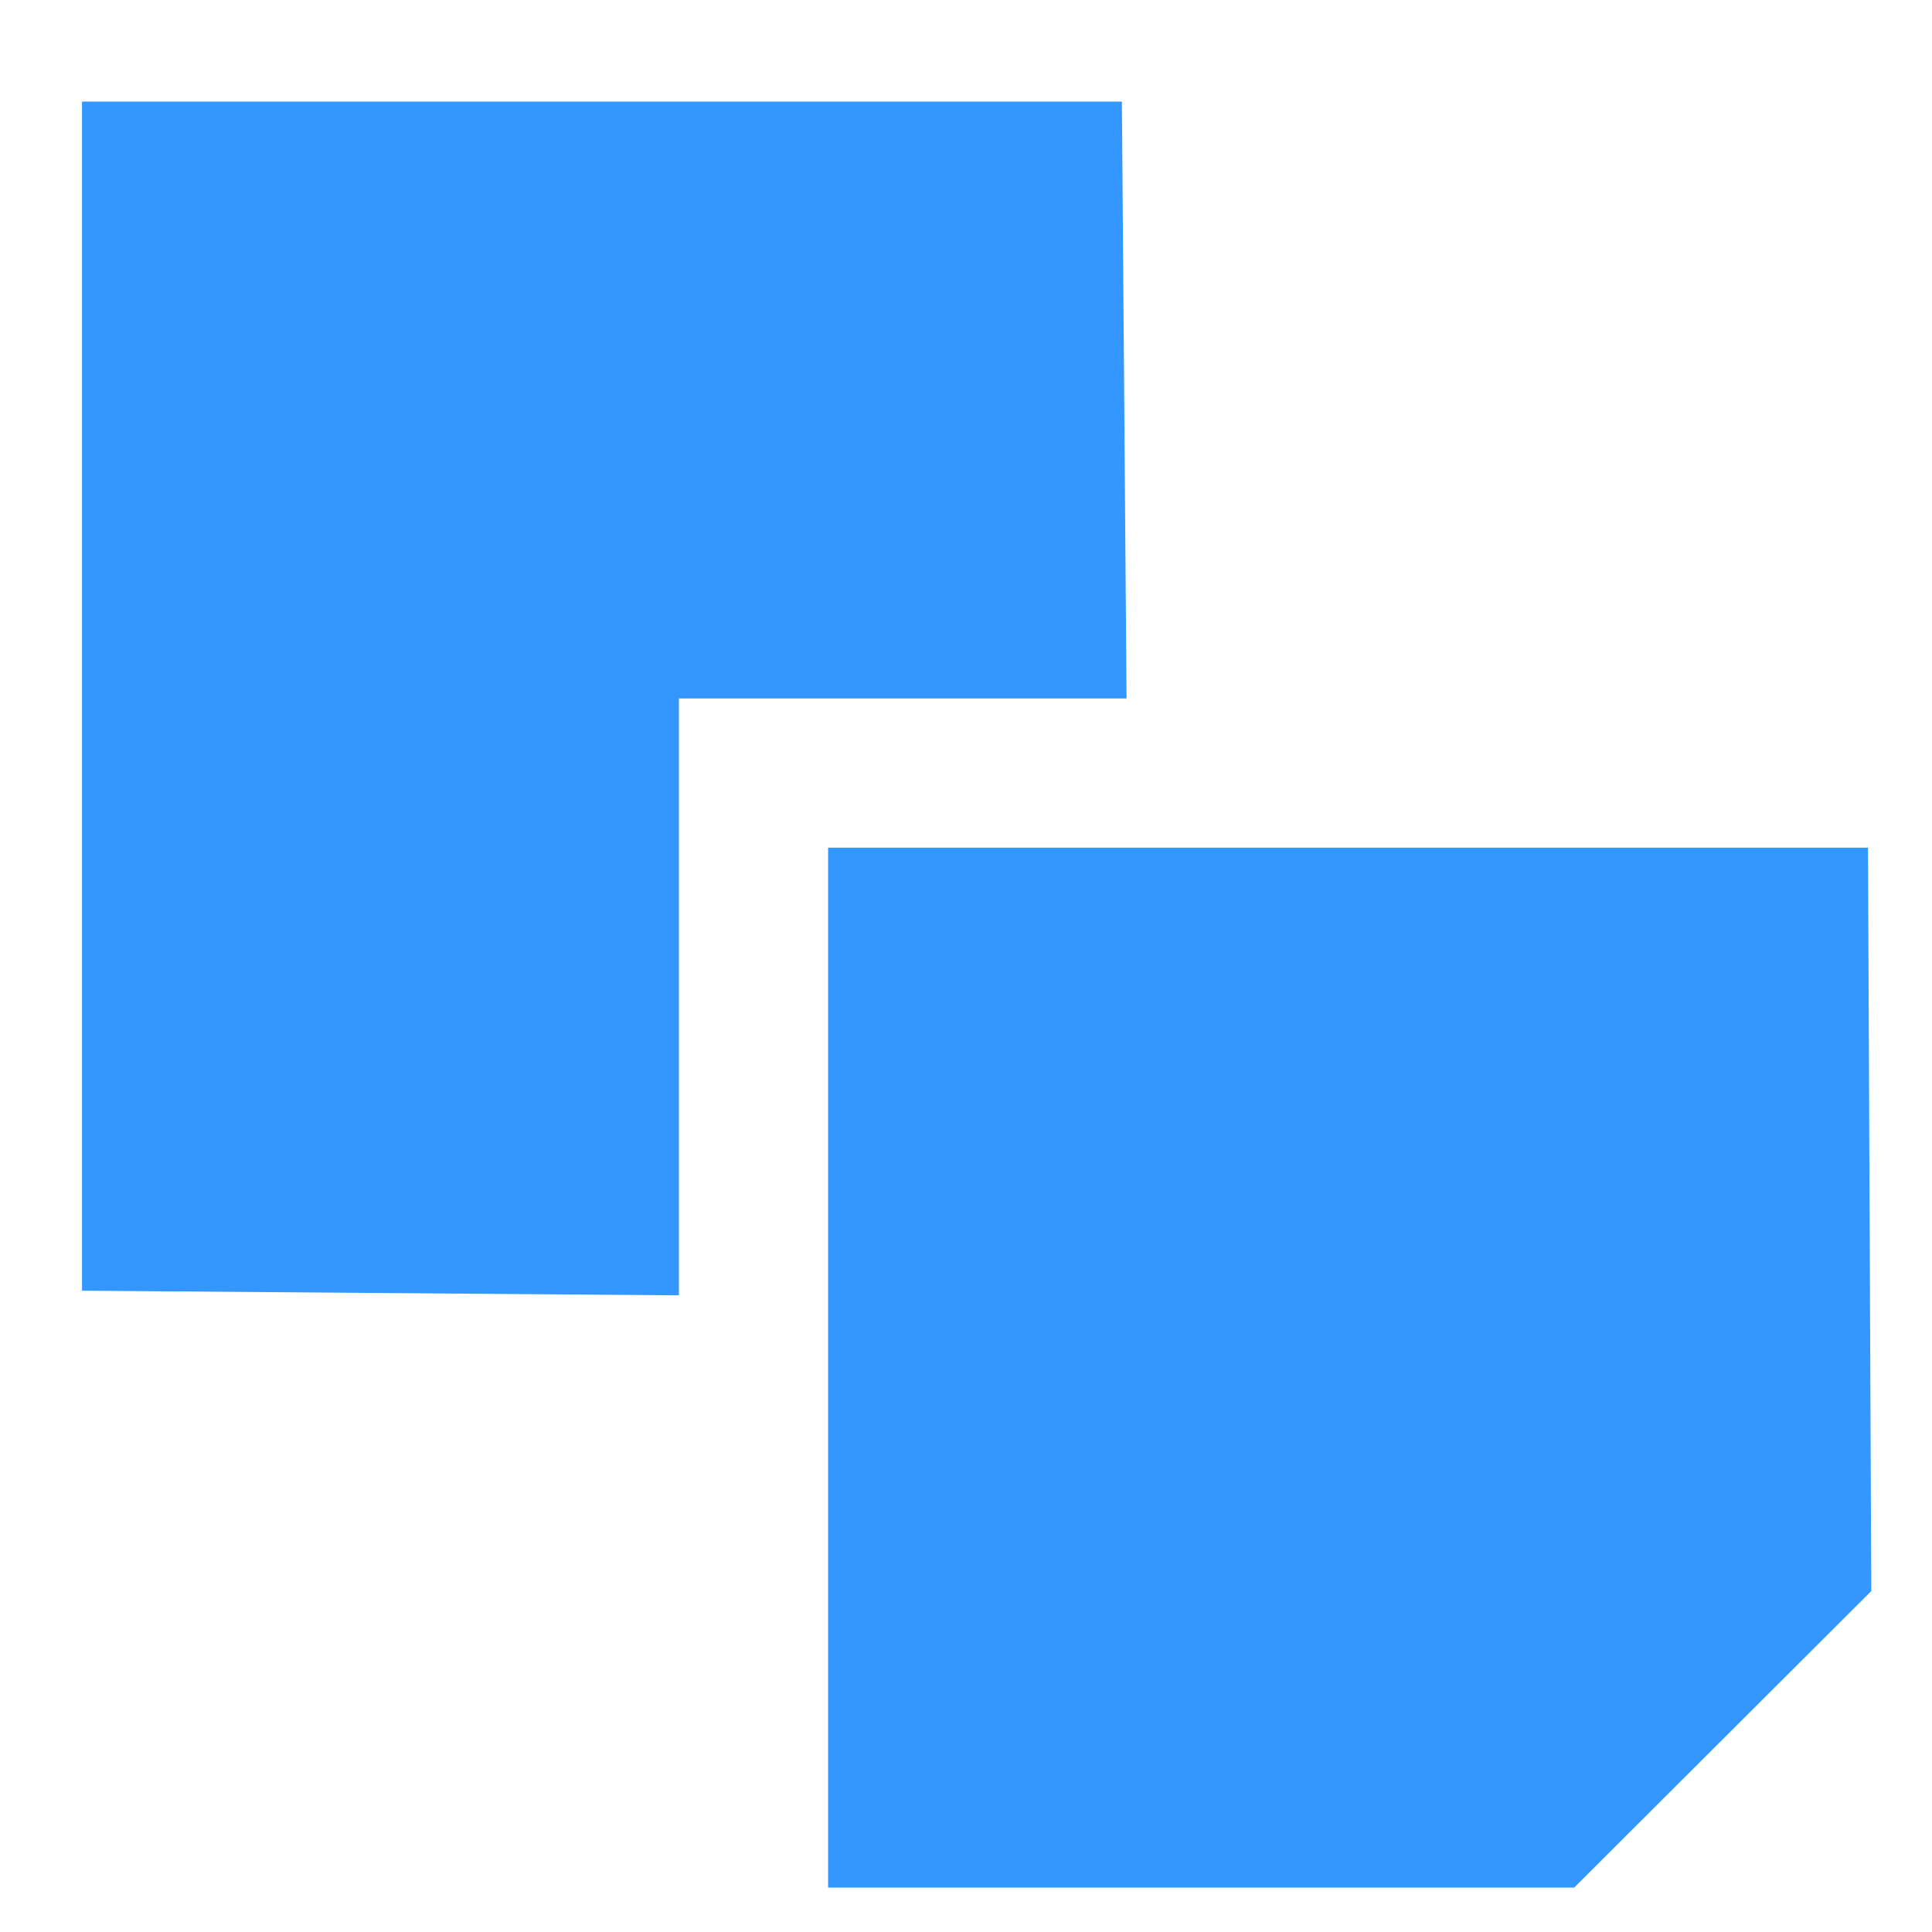
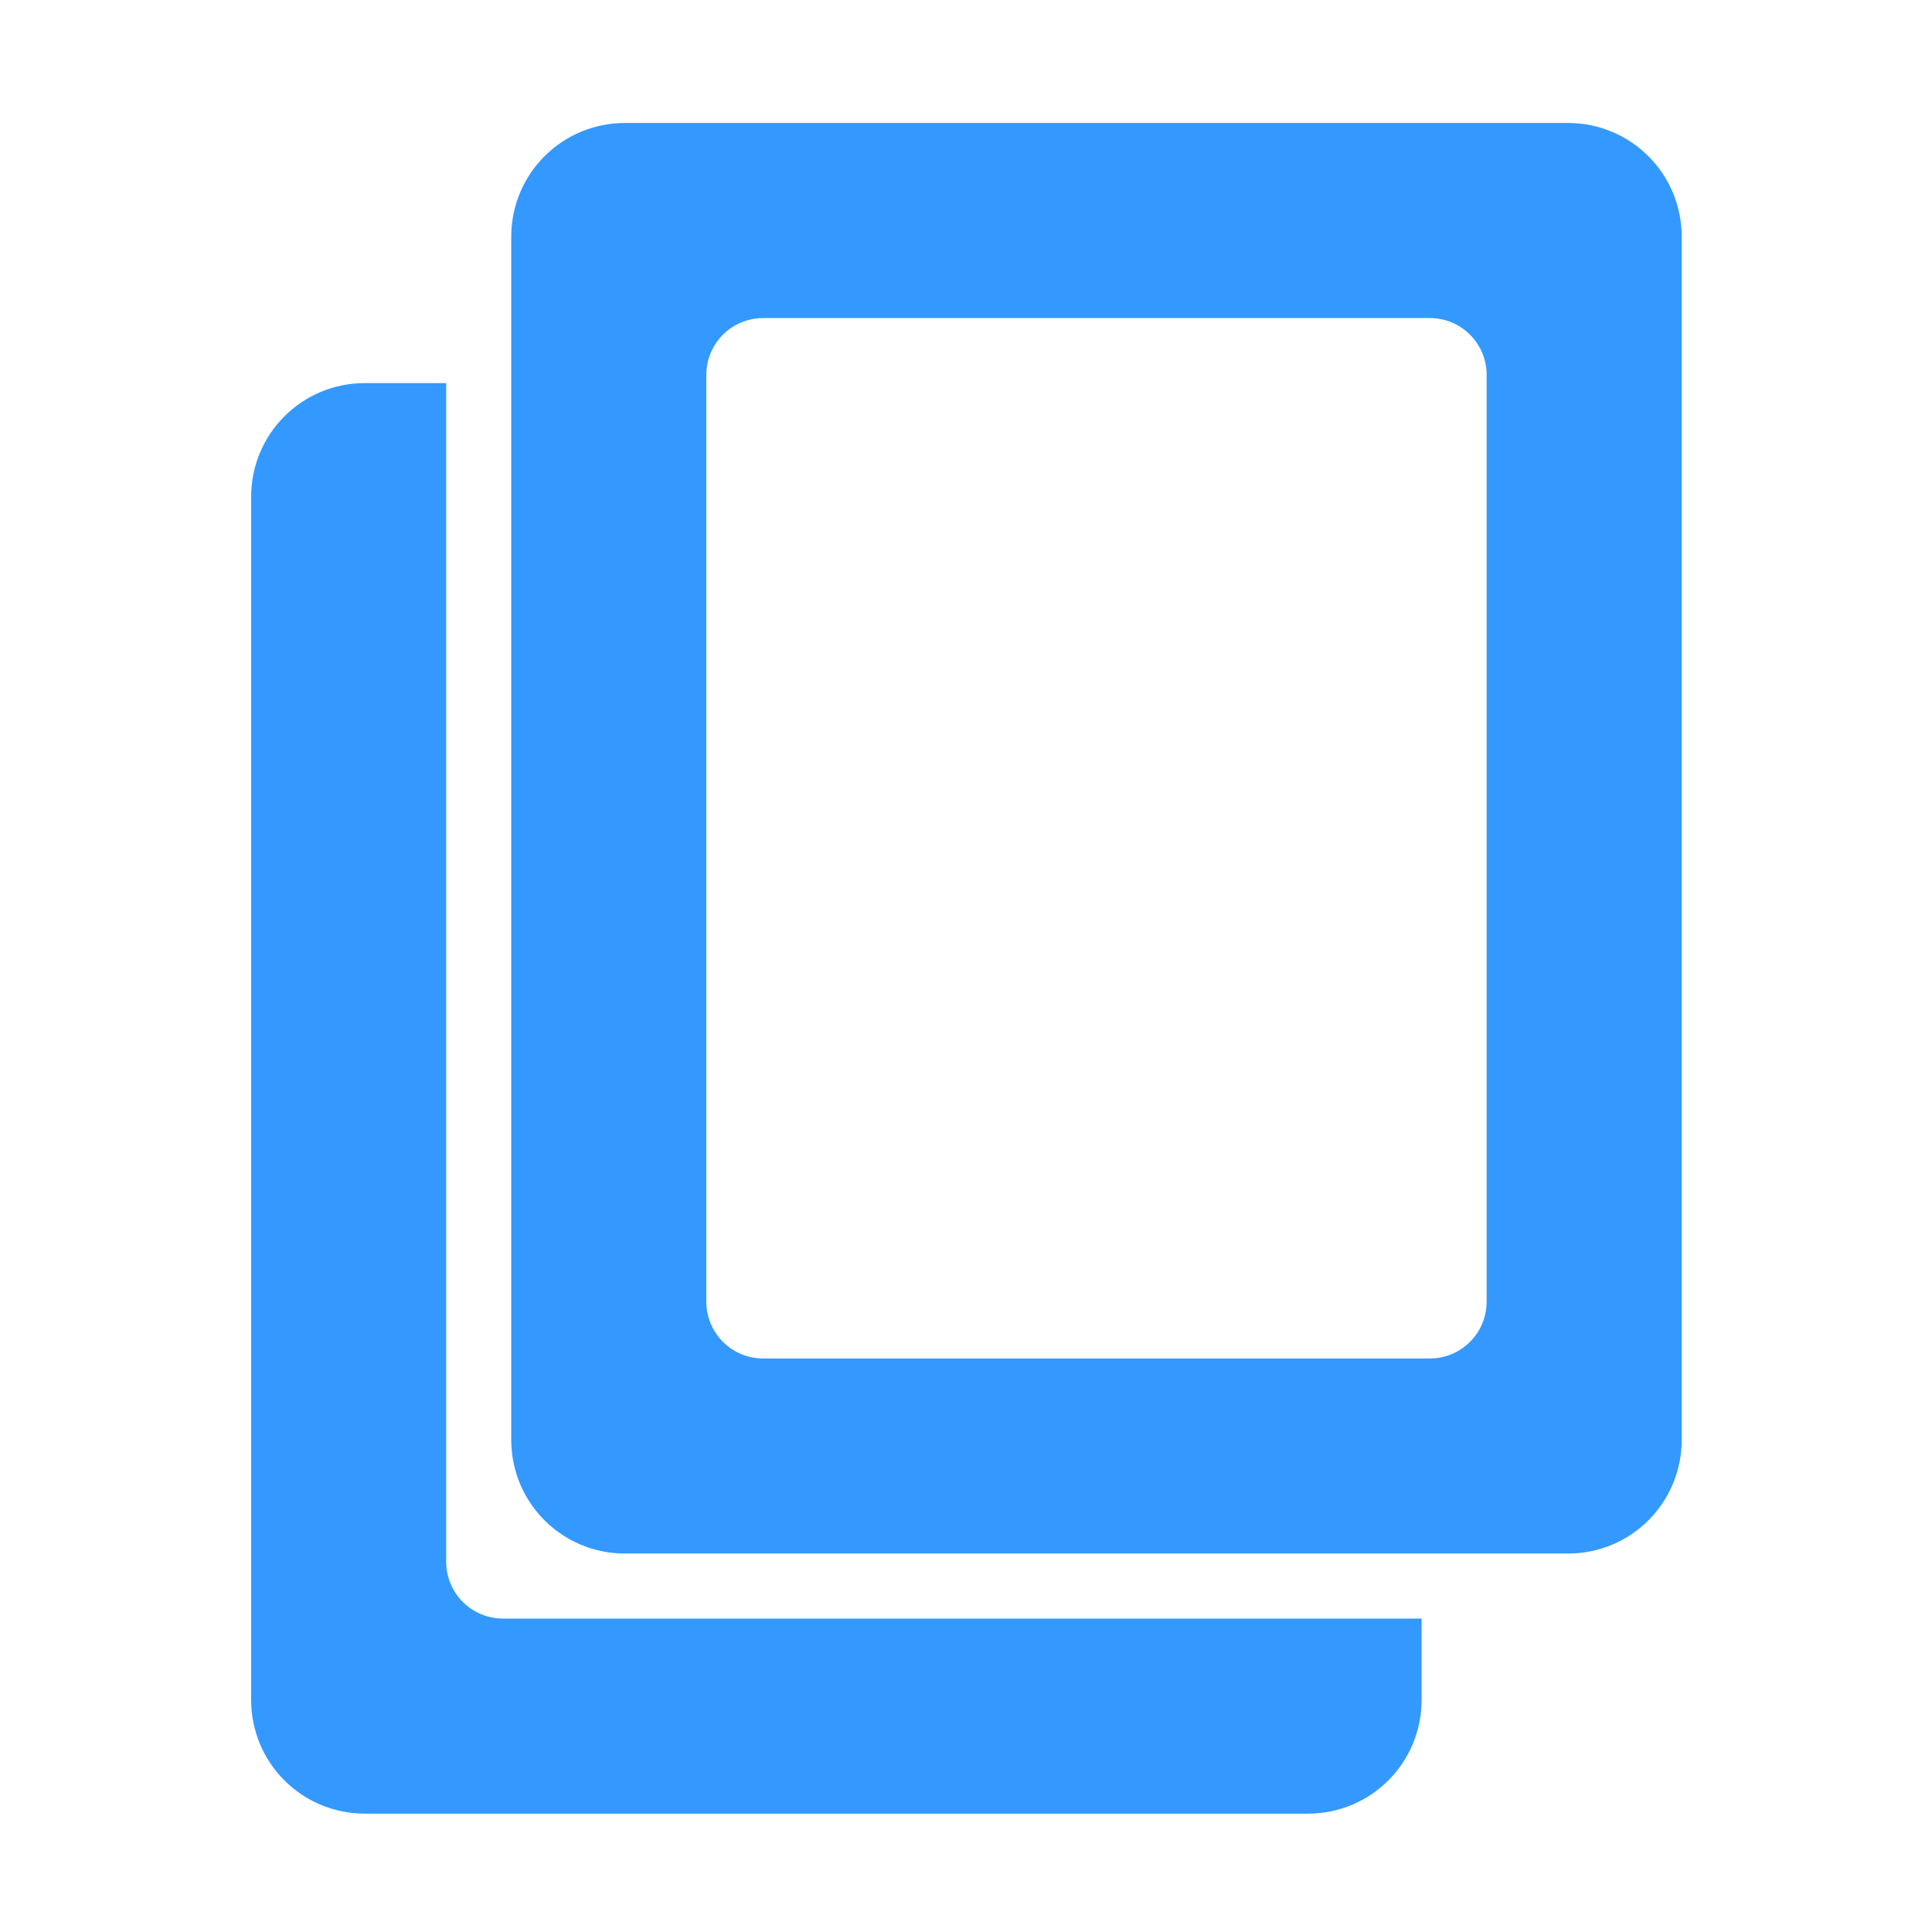
<svg xmlns="http://www.w3.org/2000/svg" width="128" height="128" id="svg3027" version="1.1">
  <defs id="defs3029" />
-   <g id="layer1" transform="translate(0,-924.3622)" />
-   <path d="m 54.864,56.161 0,68.895 49.431,0 19.682,-19.645 -0.218,-49.25 -68.895,0 3e-5,-9.9e-5 z" id="path41071" style="fill:#3397ff;fill-opacity:1;stroke:none" />
-   <path d="m 5.433,6.73 0,78.781 39.545,0.309 0,-39.545 29.659,0 -0.309,-39.545 -68.895,0 2.99e-5,-9.88e-5 z" id="path41077" style="fill:#3397ff;fill-opacity:1;stroke:none" />
+   <path style="color:#000000;fill:#3399ff;fill-opacity:1;fill-rule:nonzero;stroke:none;stroke-width:2;marker:none;visibility:visible;display:inline;overflow:visible;enable-background:accumulate" d="m 41.41,8.148 c -4.177,0 -7.539,3.363 -7.539,7.539 l 0,79.701 c 0,4.177 3.363,7.539 7.539,7.539 l 62.468,0 c 4.177,0 7.539,-3.363 7.539,-7.539 l 0,-79.701 c 0,-4.177 -3.363,-7.539 -7.539,-7.539 l -62.468,0 z m 9.155,12.924 44.159,0 c 2.088,0 3.77,1.681 3.77,3.77 l 0,61.391 c 0,2.088 -1.681,3.77 -3.77,3.77 l -44.159,0 c -2.088,0 -3.77,-1.681 -3.77,-3.77 l 0,-61.391 c 0,-2.088 1.681,-3.77 3.77,-3.77 z m -26.387,4.308 c -4.177,0 -7.539,3.363 -7.539,7.539 l 0,79.701 c 0,4.177 3.363,7.539 7.539,7.539 l 62.468,0 c 4.177,0 7.539,-3.363 7.539,-7.539 l 0,-5.385 -16.694,0 -44.159,0 c -2.088,0 -3.77,-1.681 -3.77,-3.77 l 0,-61.391 0,-16.694 -5.385,0 z" id="path3109" />
</svg>
